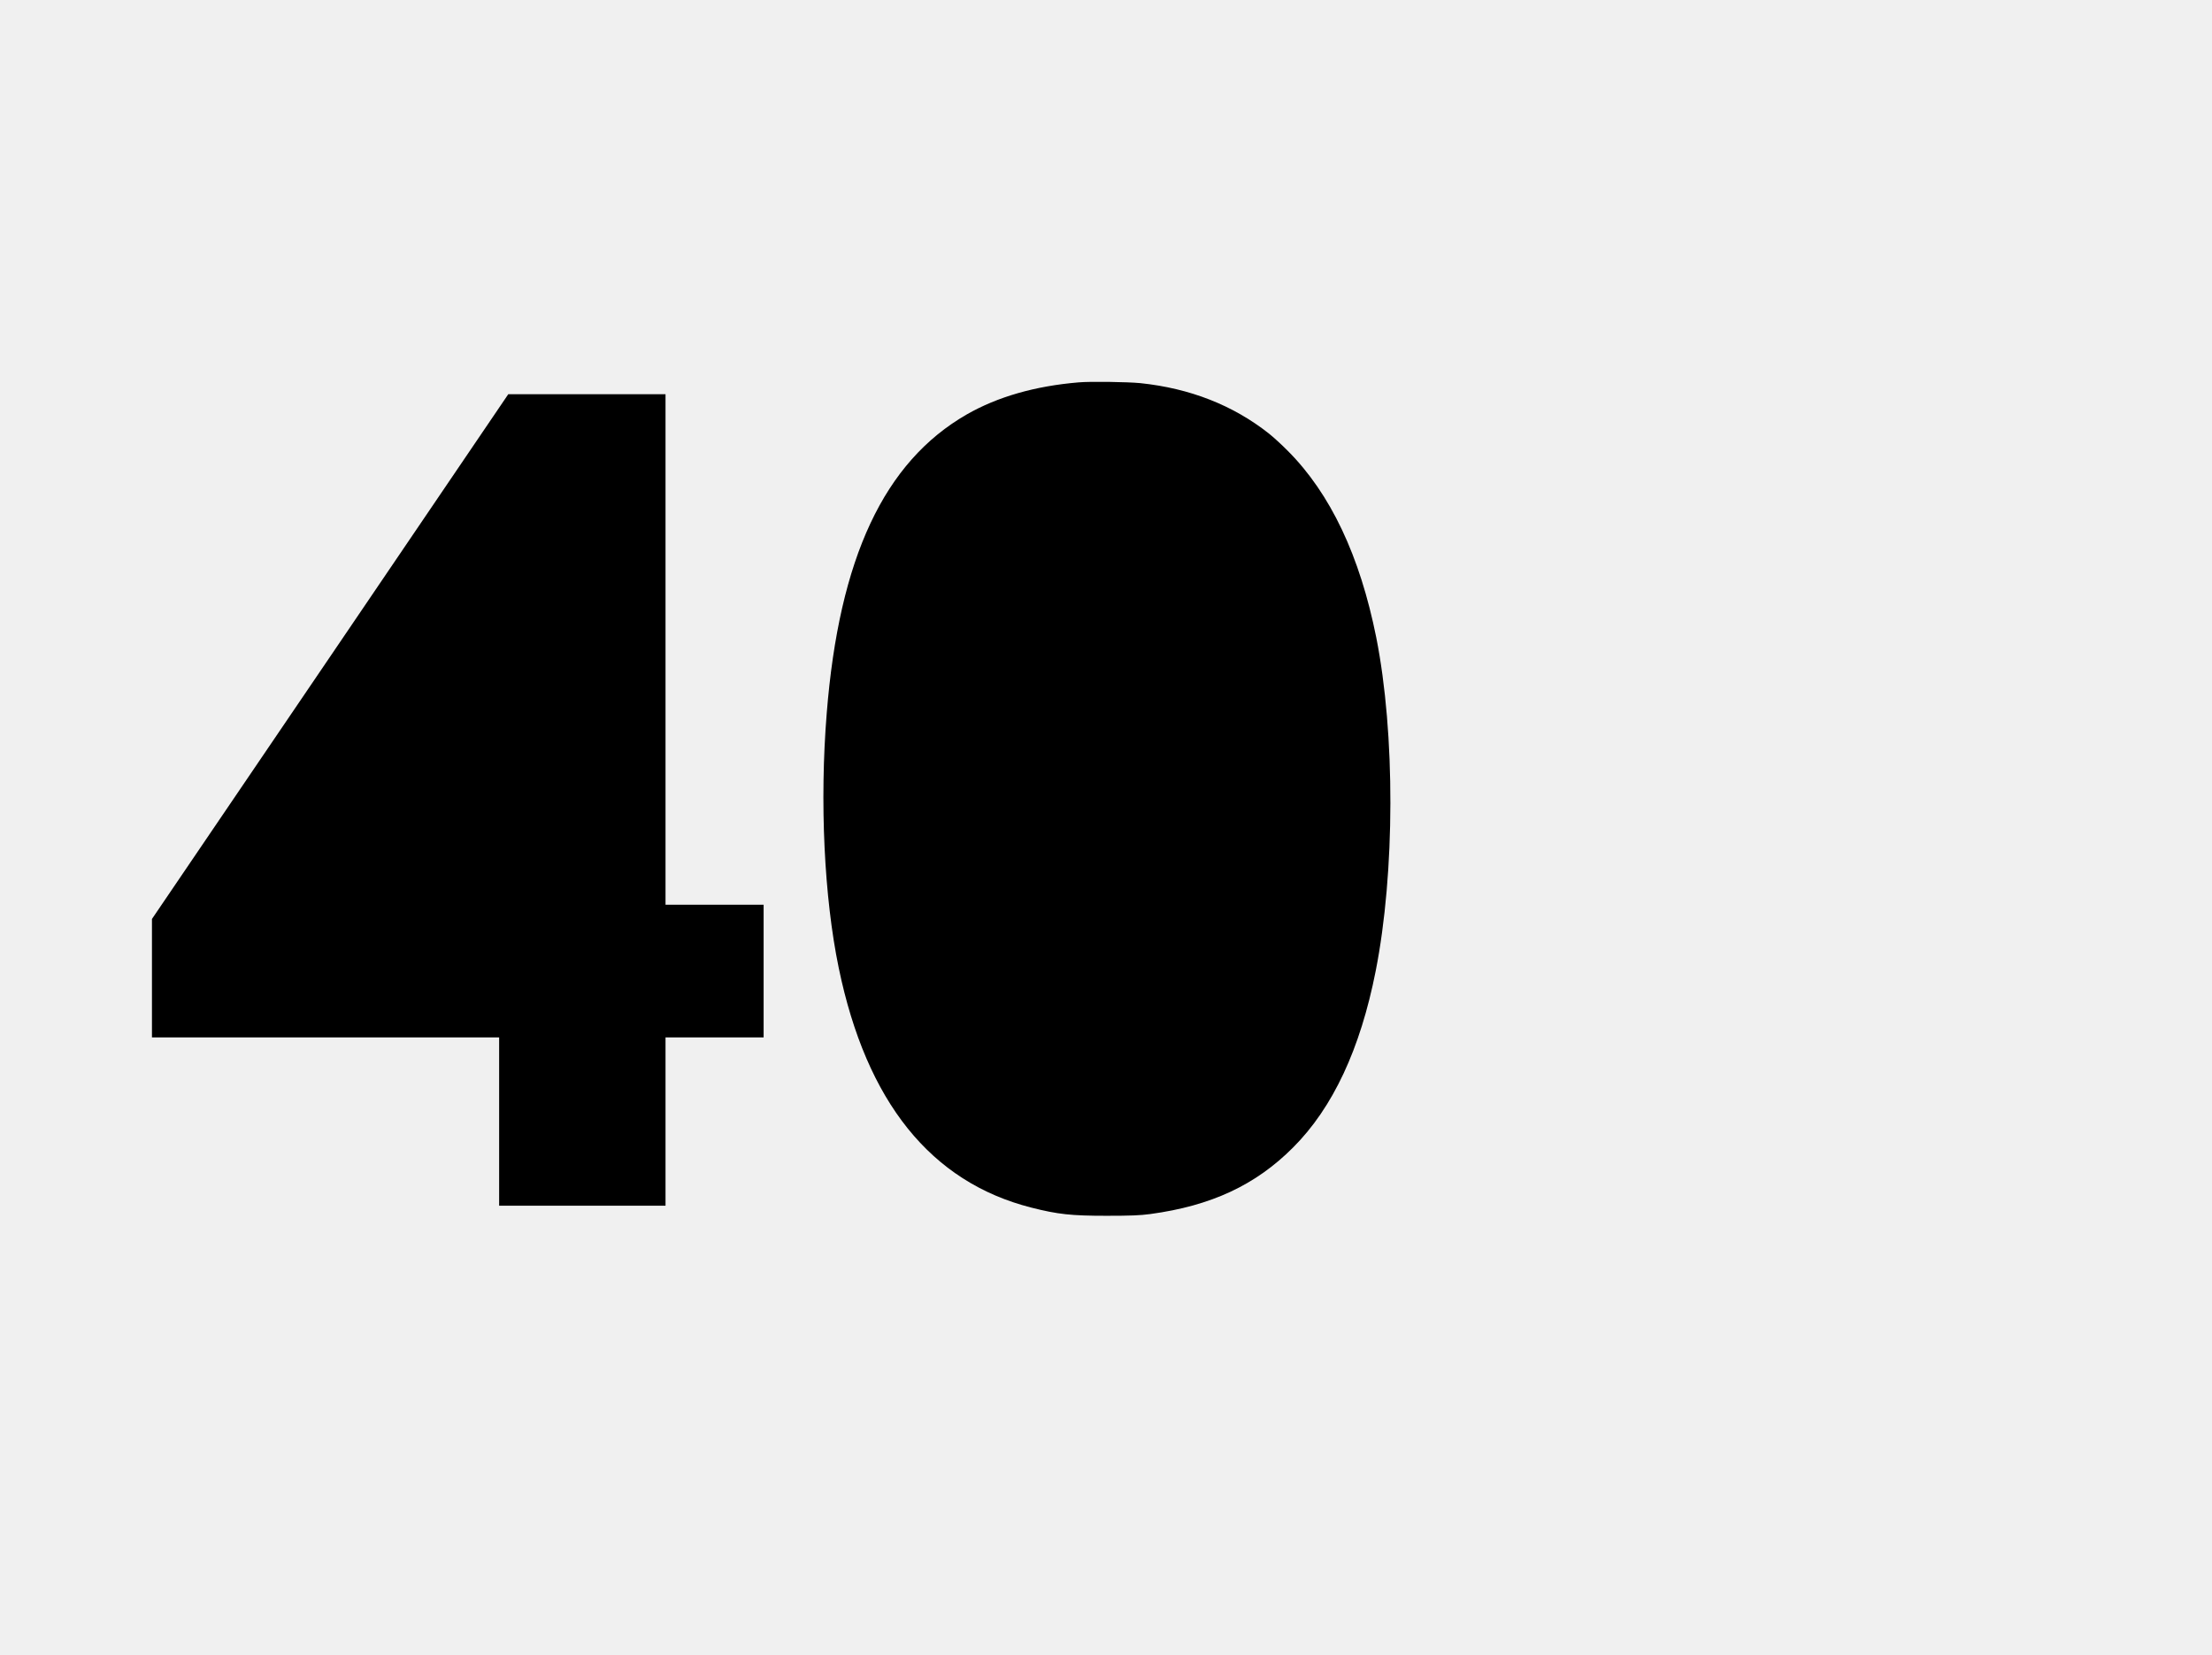
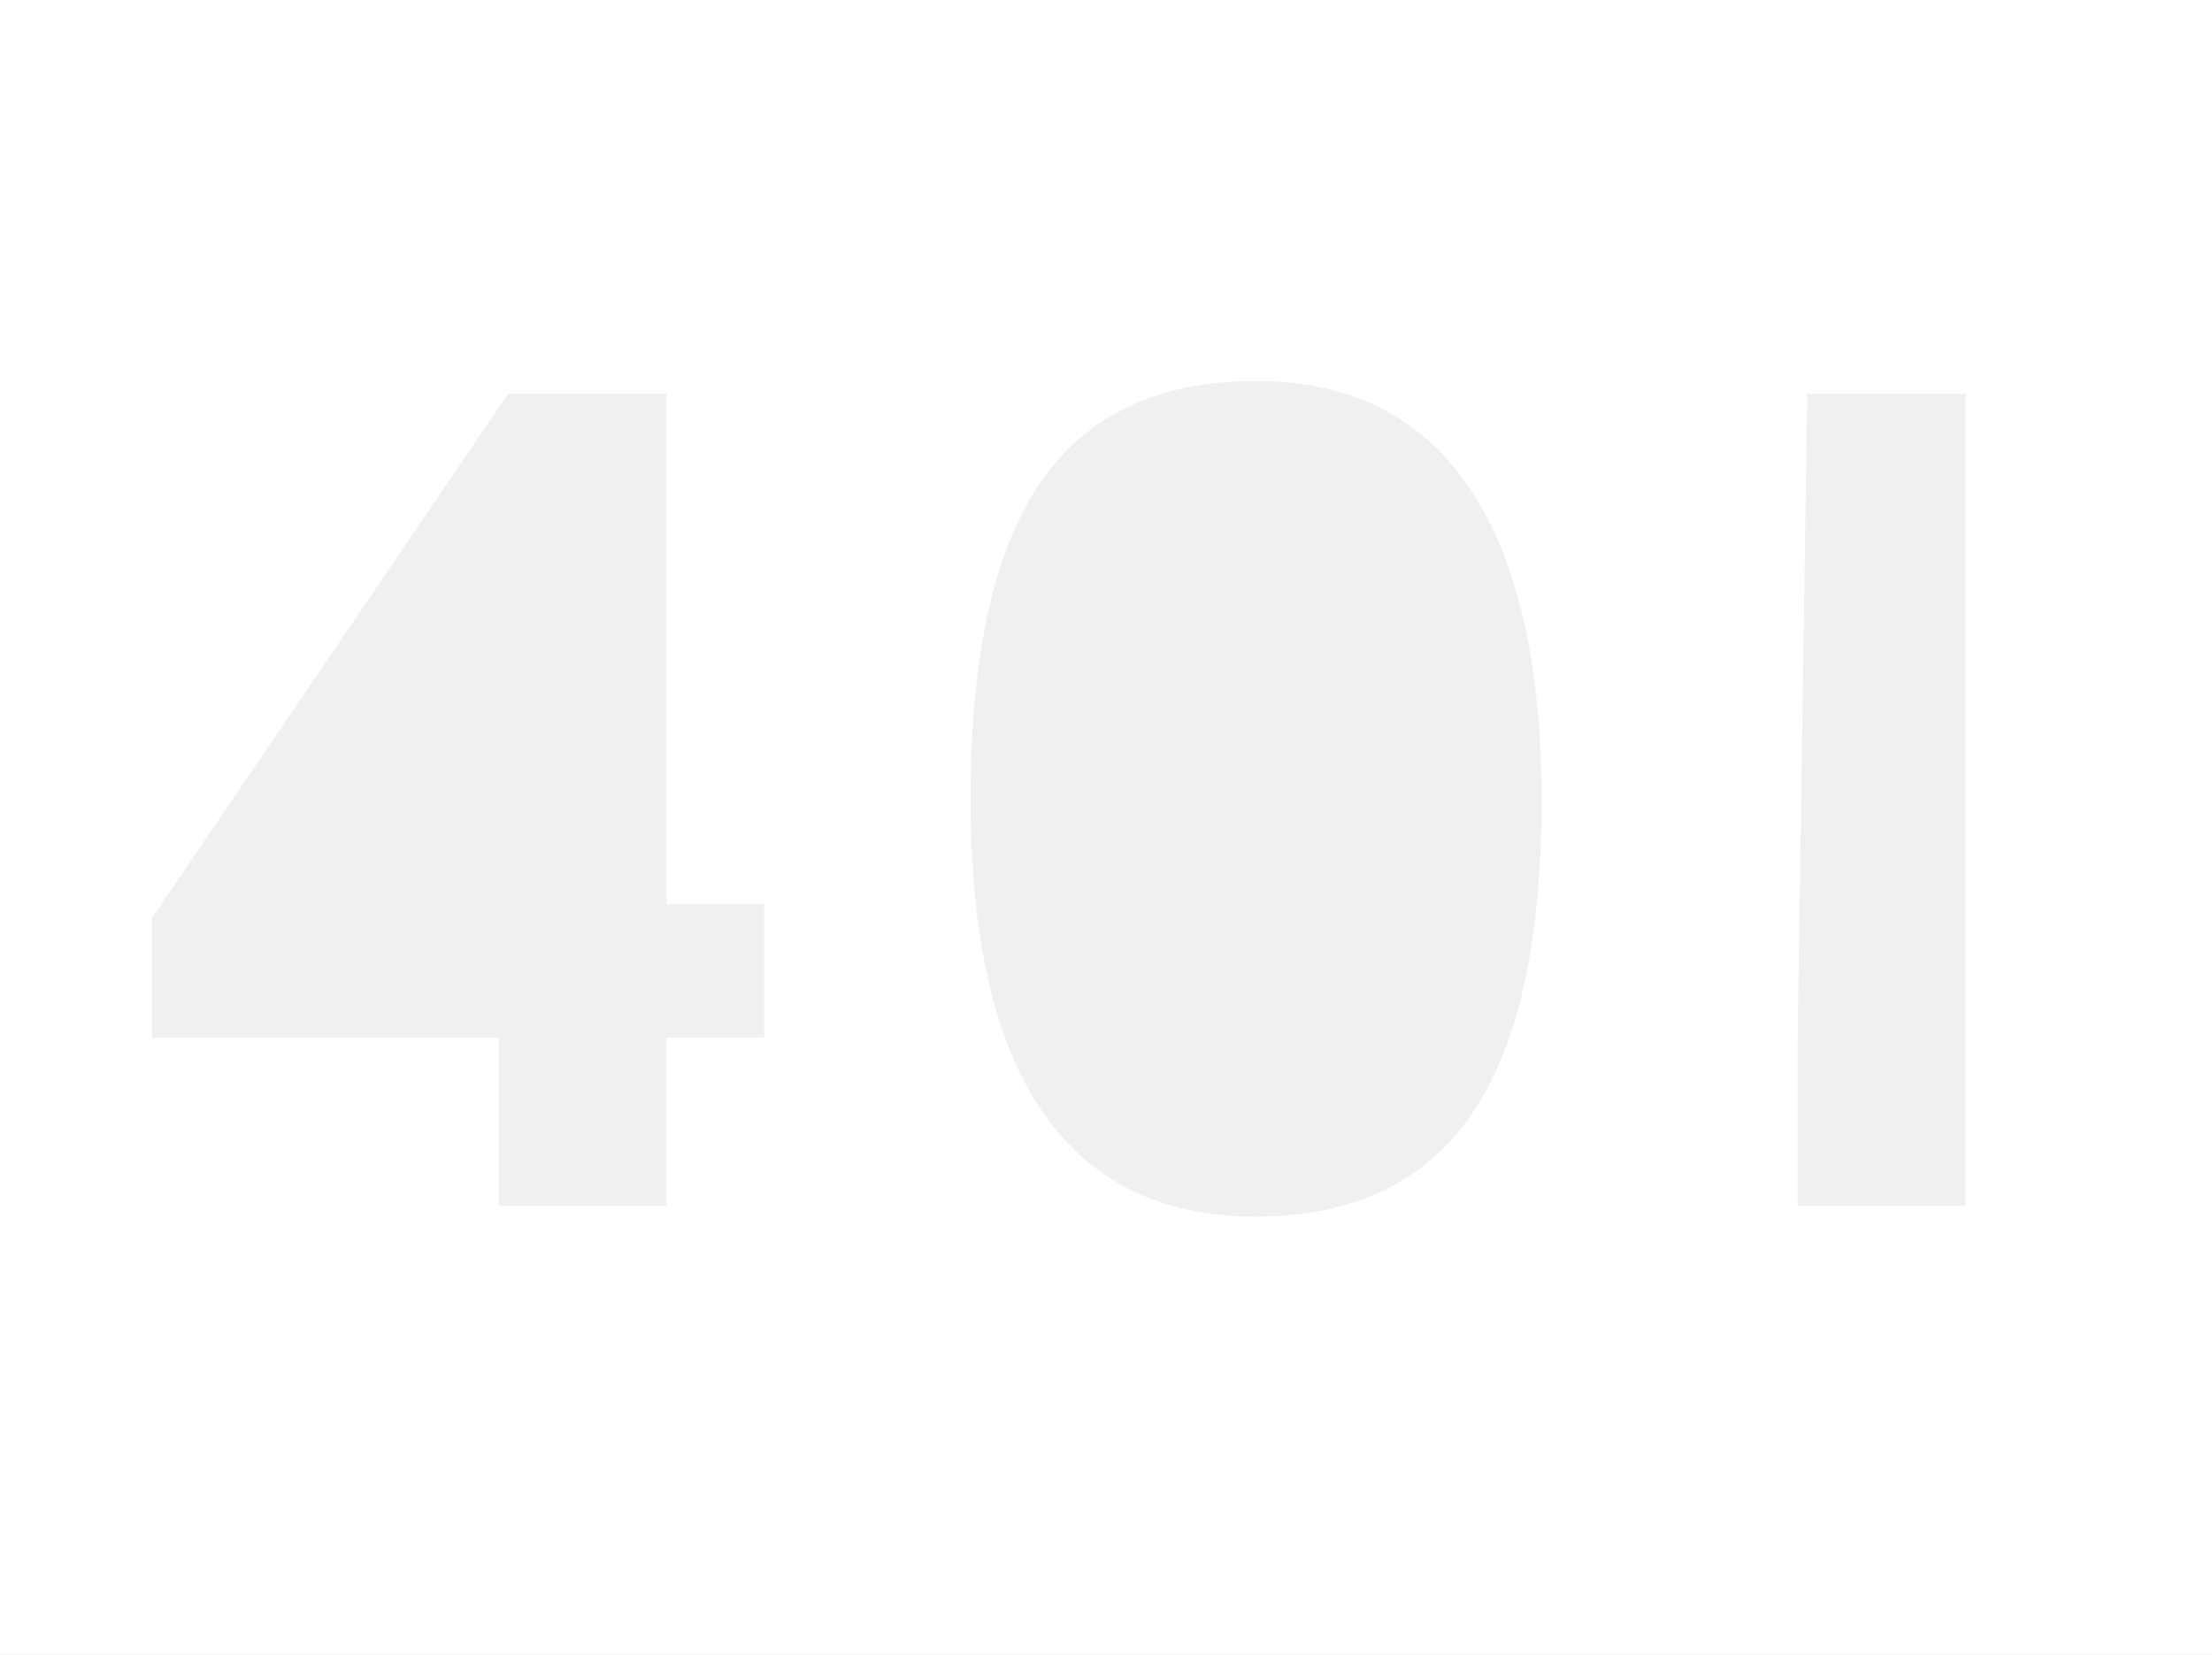
- <svg xmlns="http://www.w3.org/2000/svg" version="1.0" width="2300pt" height="1721pt" viewBox="0 0 2300 1721" preserveAspectRatio="xMidYMid meet">
-   <g transform="translate(0,1721) scale(0.1,-0.1)" fill="#000000" stroke="none">
-     <path d="M11215 13233 c-453 -38 -842 -150 -1162 -333 -860 -494 -1328 -1492 -1457 -3110 -74 -918 -27 -1912 125 -2647 288 -1394 958 -2228 2003 -2493 275 -70 414 -85 781 -85 254 0 348 4 455 18 634 86 1095 301 1485 692 413 413 699 1023 859 1835 202 1021 204 2475 6 3470 -170 849 -476 1496 -920 1941 -63 64 -151 144 -195 179 -373 295 -821 471 -1337 525 -133 13 -520 19 -643 8z" />
-     <path d="M3433 10381 l-1853 -2729 0 -616 0 -616 1805 0 1805 0 0 -875 0 -875 865 0 865 0 0 875 0 875 510 0 510 0 0 690 0 690 -510 0 -510 0 0 2655 0 2655 -817 0 -818 0 -1852 -2729z" />
+ <svg xmlns="http://www.w3.org/2000/svg" version="1.1" id="图层_1" x="0px" y="0px" viewBox="0 0 552 413" style="enable-background:new 0 0 552 413;" xml:space="preserve">
+   <style type="text/css">
+ 	.st0{fill:#FFFFFF;}
+ </style>
+   <g id="Page-1" stroke="none" stroke-width="1" fill="none" fill-rule="evenodd">
+     <path id="Combined-Shape" class="st0" d="M0,0h552v413H0V0z M190.7,259h-24.4v42h-41.9v-42H37.9v-29.8l88.9-130.9h39.5v127.4h24.4   V259z M384.7,199.6c0,35.4-5.8,61.6-17.5,78.6c-11.7,17-29.7,25.5-53.9,25.5c-23.6,0-41.3-8.8-53.2-26.3   c-12-17.5-17.9-43.5-17.9-77.8c0-35.8,5.8-62.1,17.4-79.1c11.6-17,29.6-25.4,53.7-25.4c23.6,0,41.4,8.9,53.3,26.6   C378.6,139.4,384.7,165.4,384.7,199.6z M490.5,259v42h-41.9v-42L451,98.3h39.5v127.4V259z" />
  </g>
</svg>
